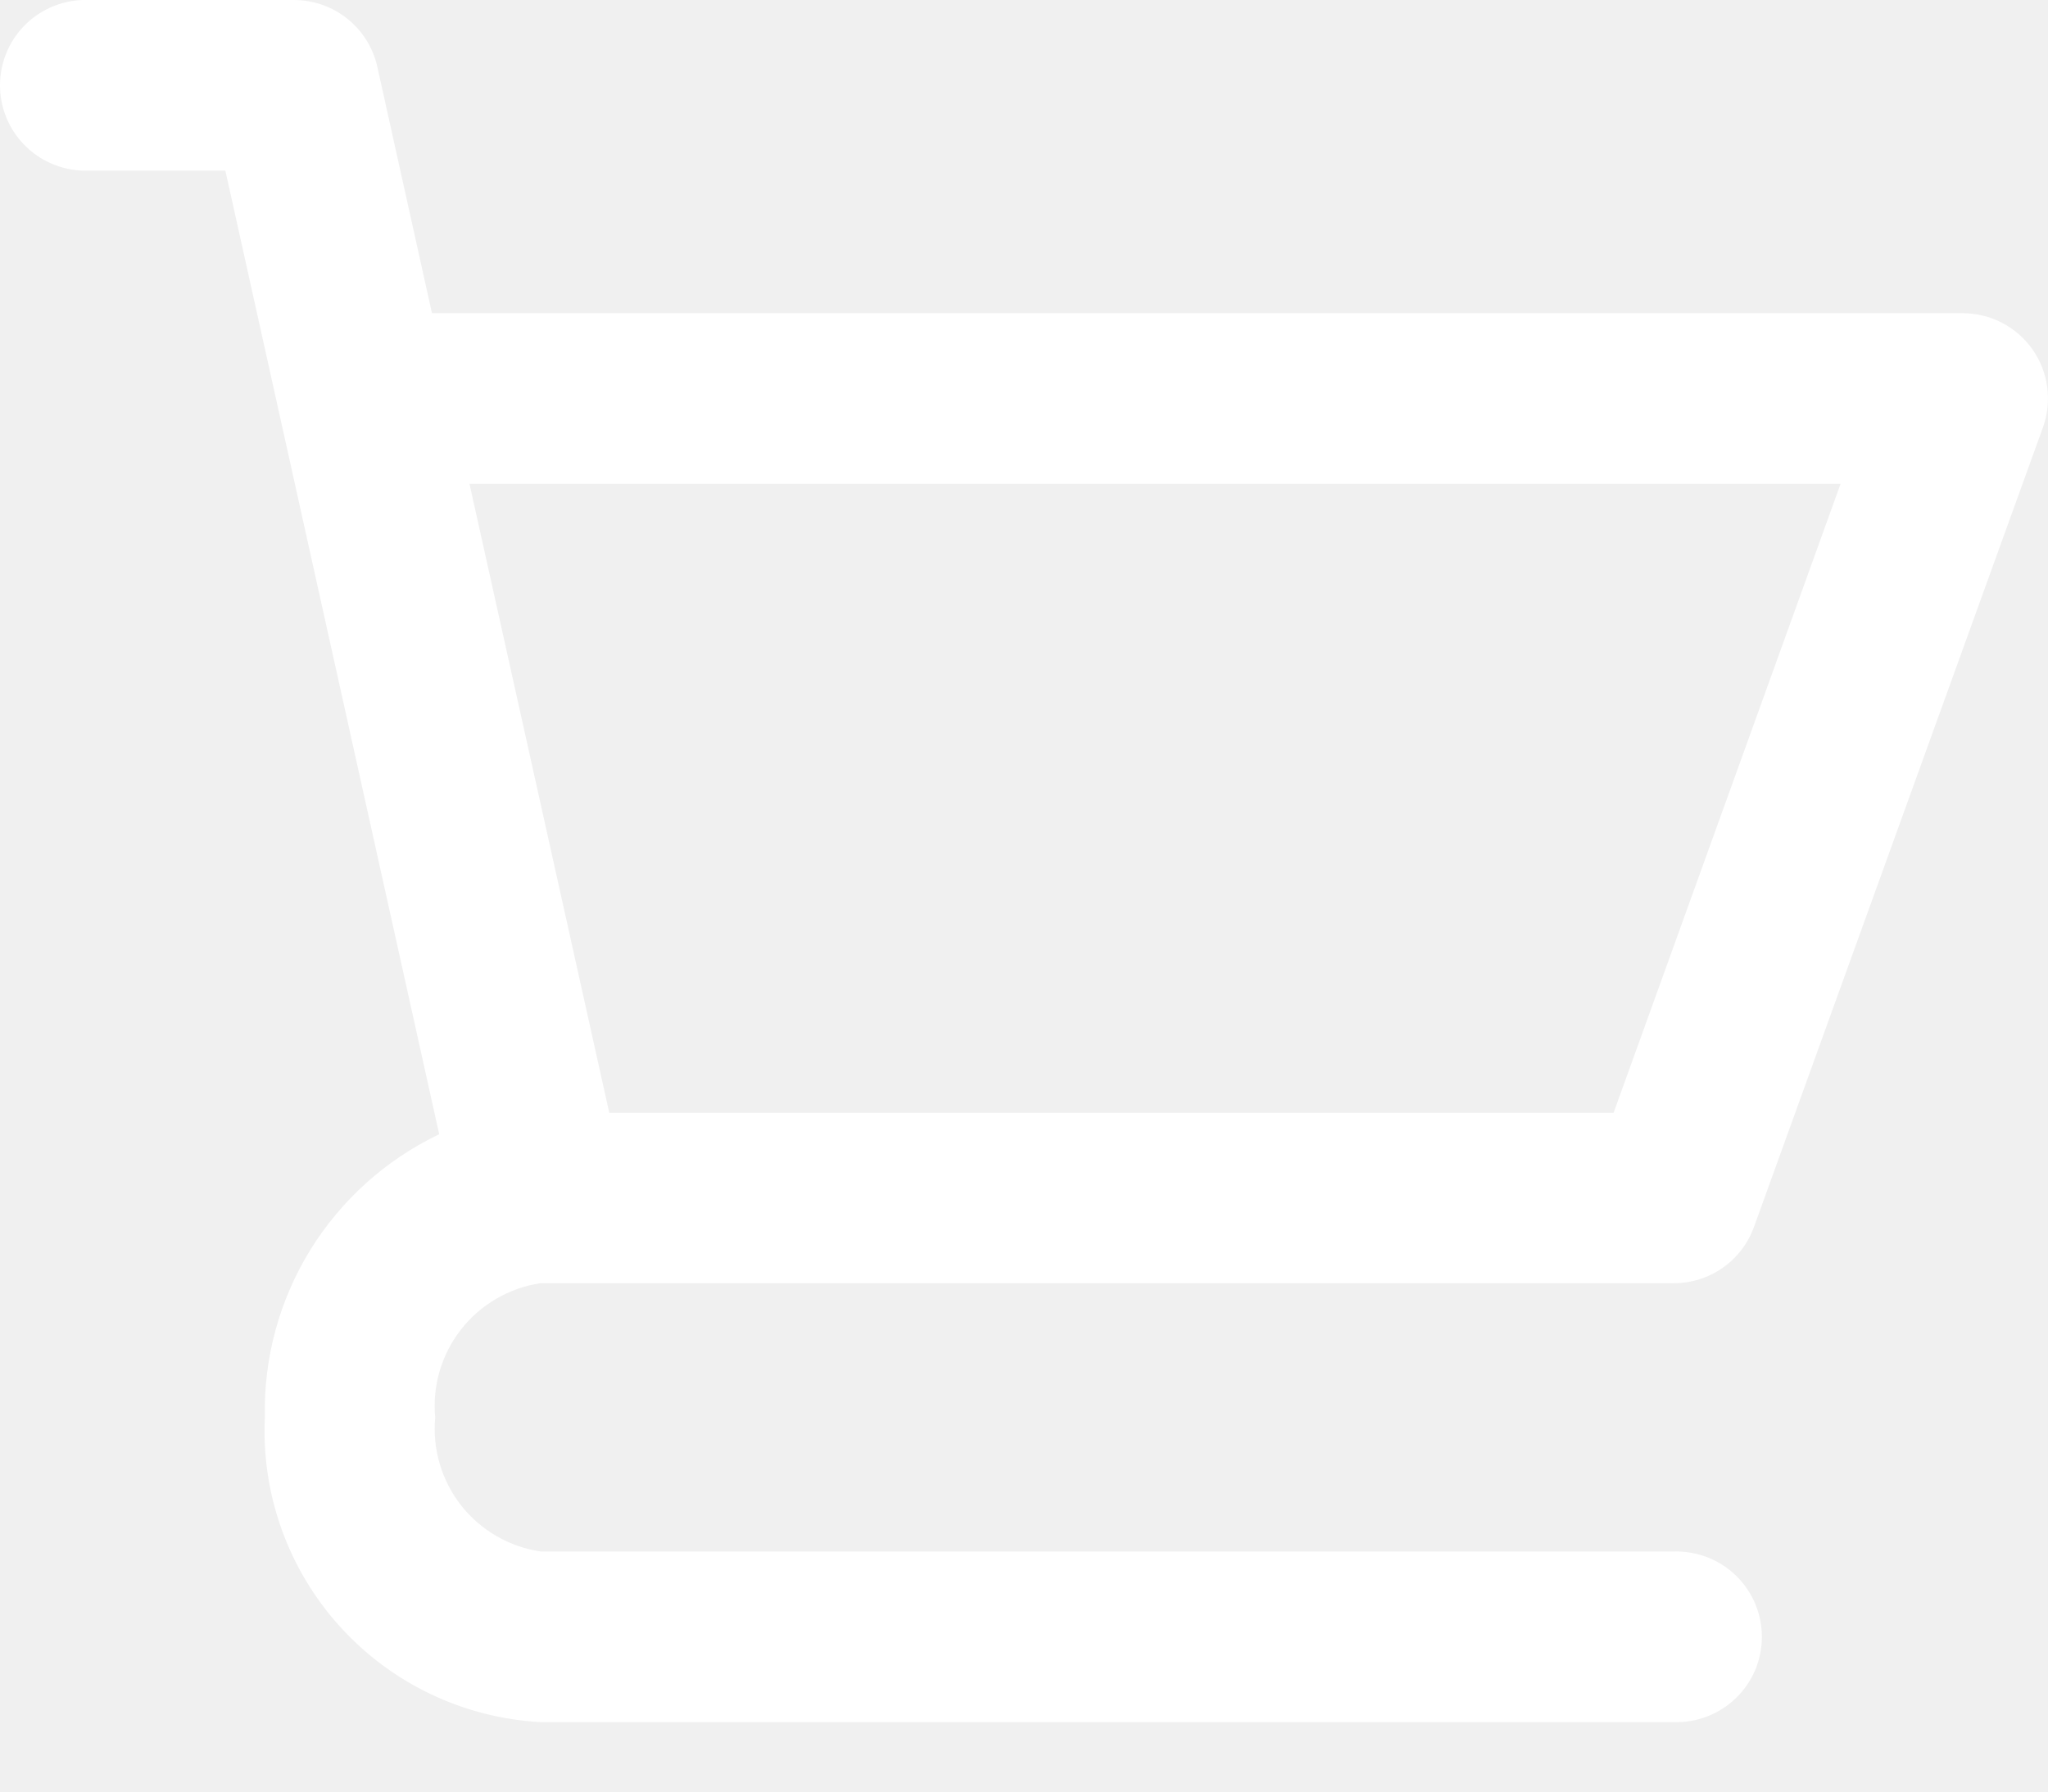
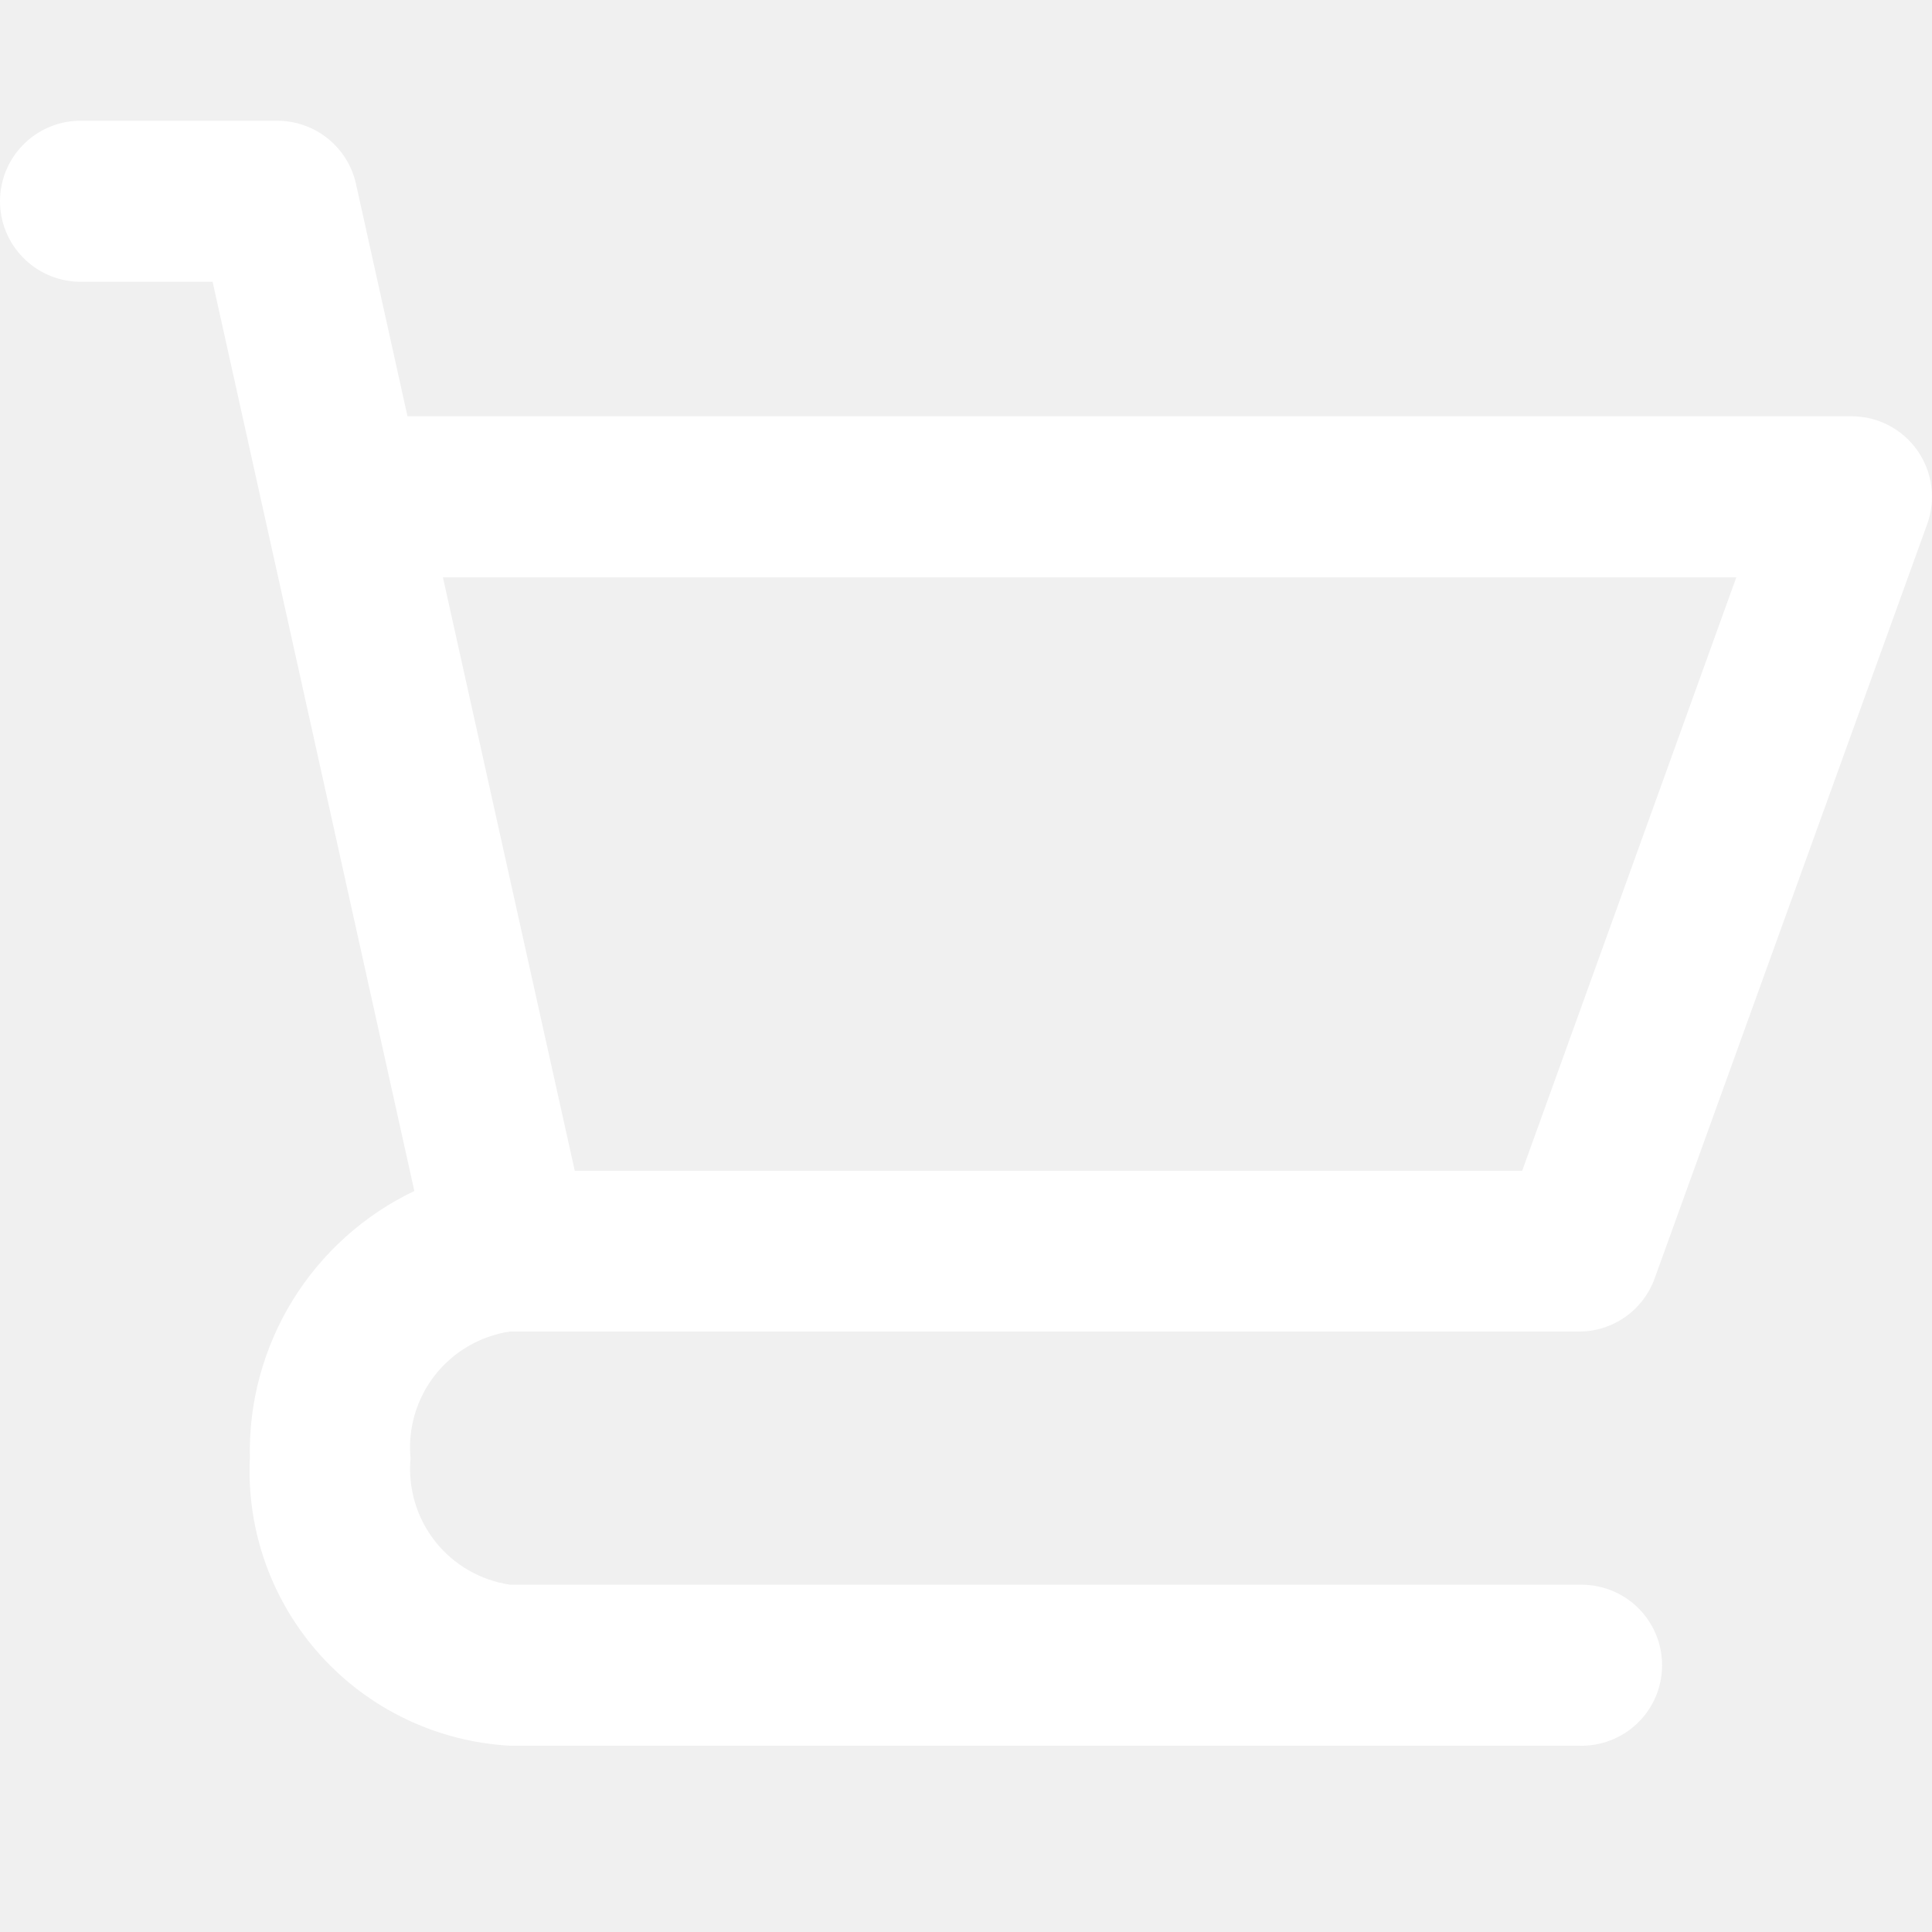
- <svg xmlns="http://www.w3.org/2000/svg" width="24" height="21" viewBox="0 0 24 21" fill="none">
+ <svg xmlns="http://www.w3.org/2000/svg" width="24" height="24" viewBox="0 0 24 21" fill="none">
  <path d="M0.968 2H2.641L5.147 13.295C4.523 13.593 3.998 14.065 3.635 14.653C3.273 15.242 3.088 15.922 3.104 16.613C3.061 17.515 3.378 18.396 3.984 19.066C4.59 19.735 5.436 20.138 6.339 20.186H19.613C19.747 20.19 19.881 20.168 20.006 20.119C20.131 20.071 20.246 19.998 20.342 19.905C20.439 19.812 20.515 19.7 20.568 19.577C20.62 19.453 20.647 19.32 20.647 19.186C20.647 19.052 20.62 18.919 20.568 18.796C20.515 18.672 20.439 18.561 20.342 18.467C20.246 18.374 20.131 18.301 20.006 18.253C19.881 18.205 19.747 18.182 19.613 18.186H6.338C5.969 18.132 5.635 17.939 5.405 17.647C5.175 17.354 5.066 16.985 5.1 16.614C5.065 16.245 5.174 15.876 5.403 15.583C5.632 15.291 5.964 15.097 6.332 15.041H19.613C19.819 15.042 20.02 14.978 20.189 14.86C20.357 14.742 20.485 14.574 20.555 14.38L23.941 5.009C23.995 4.858 24.012 4.696 23.991 4.537C23.97 4.378 23.91 4.227 23.818 4.095C23.725 3.964 23.603 3.857 23.46 3.783C23.317 3.709 23.159 3.671 22.998 3.671H5.062L4.422 0.784C4.373 0.562 4.249 0.363 4.071 0.22C3.894 0.078 3.672 -0 3.444 1.12616e-07H0.968C0.709 0.009 0.462 0.118 0.282 0.304C0.101 0.491 0 0.74 0 1C0 1.259 0.101 1.509 0.282 1.695C0.462 1.882 0.709 1.991 0.968 2ZM21.569 5.672L18.909 13.044H7.14L5.502 5.672H21.569Z" fill="white" />
</svg>
